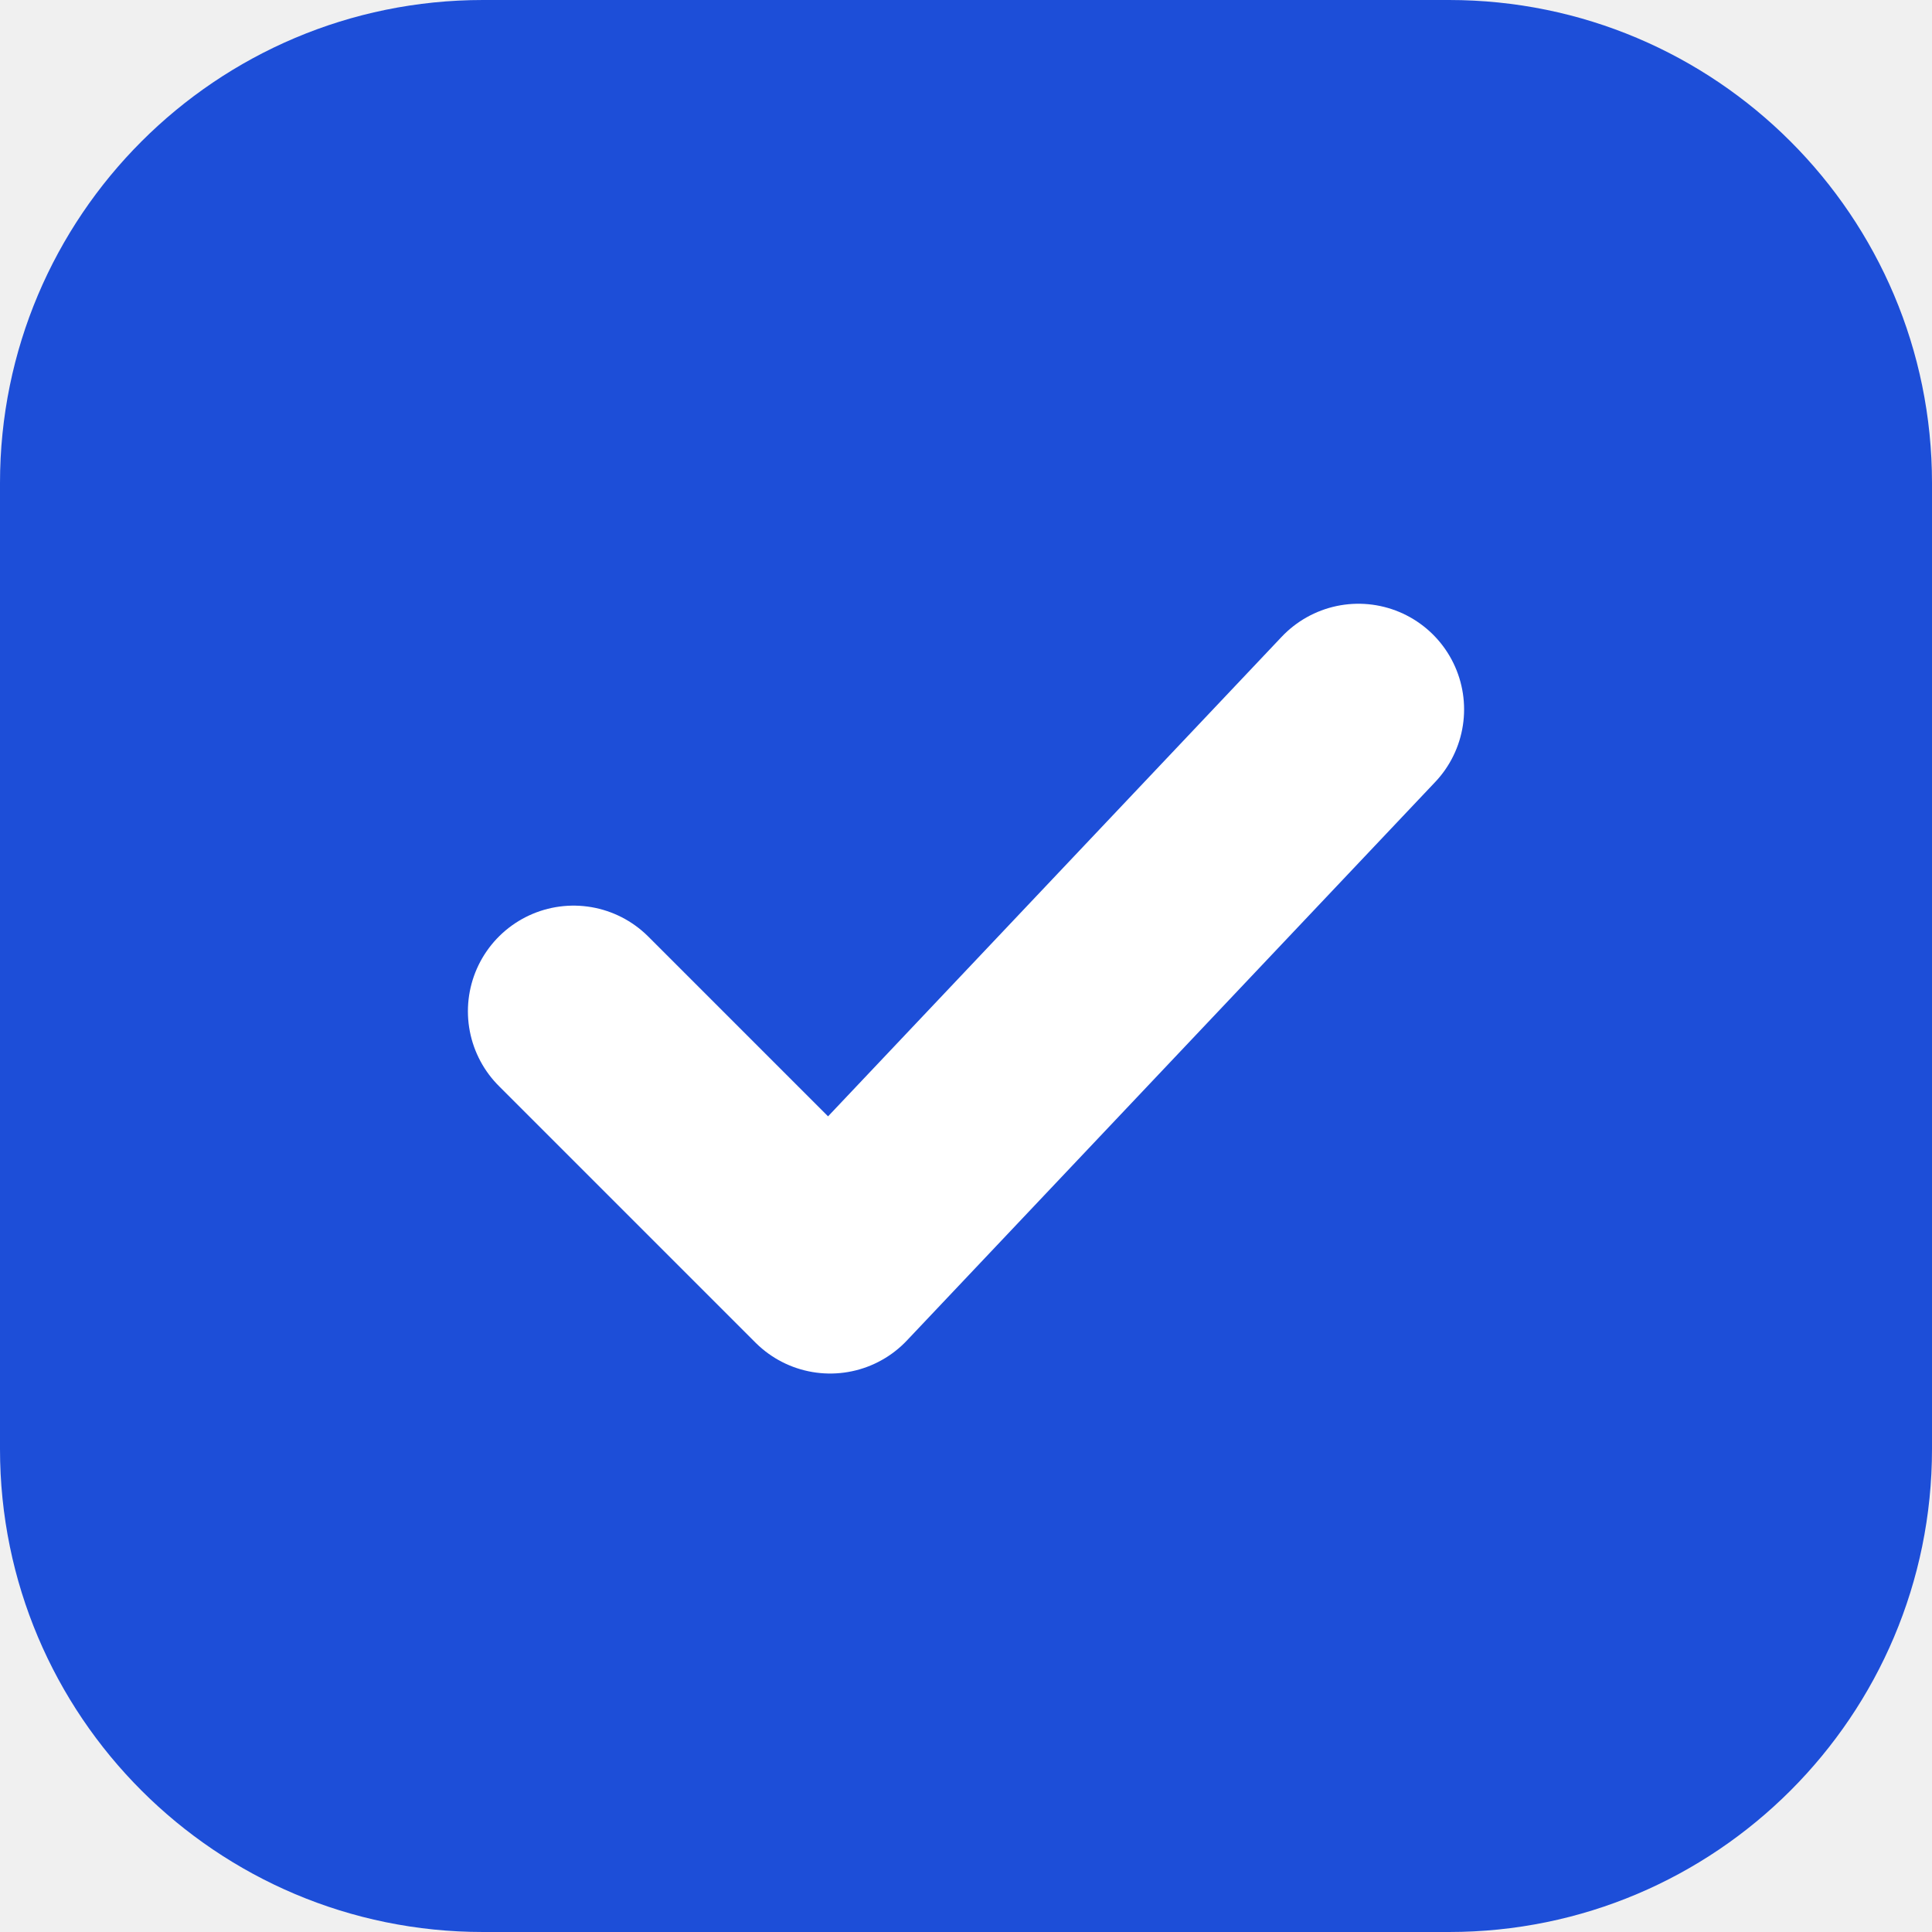
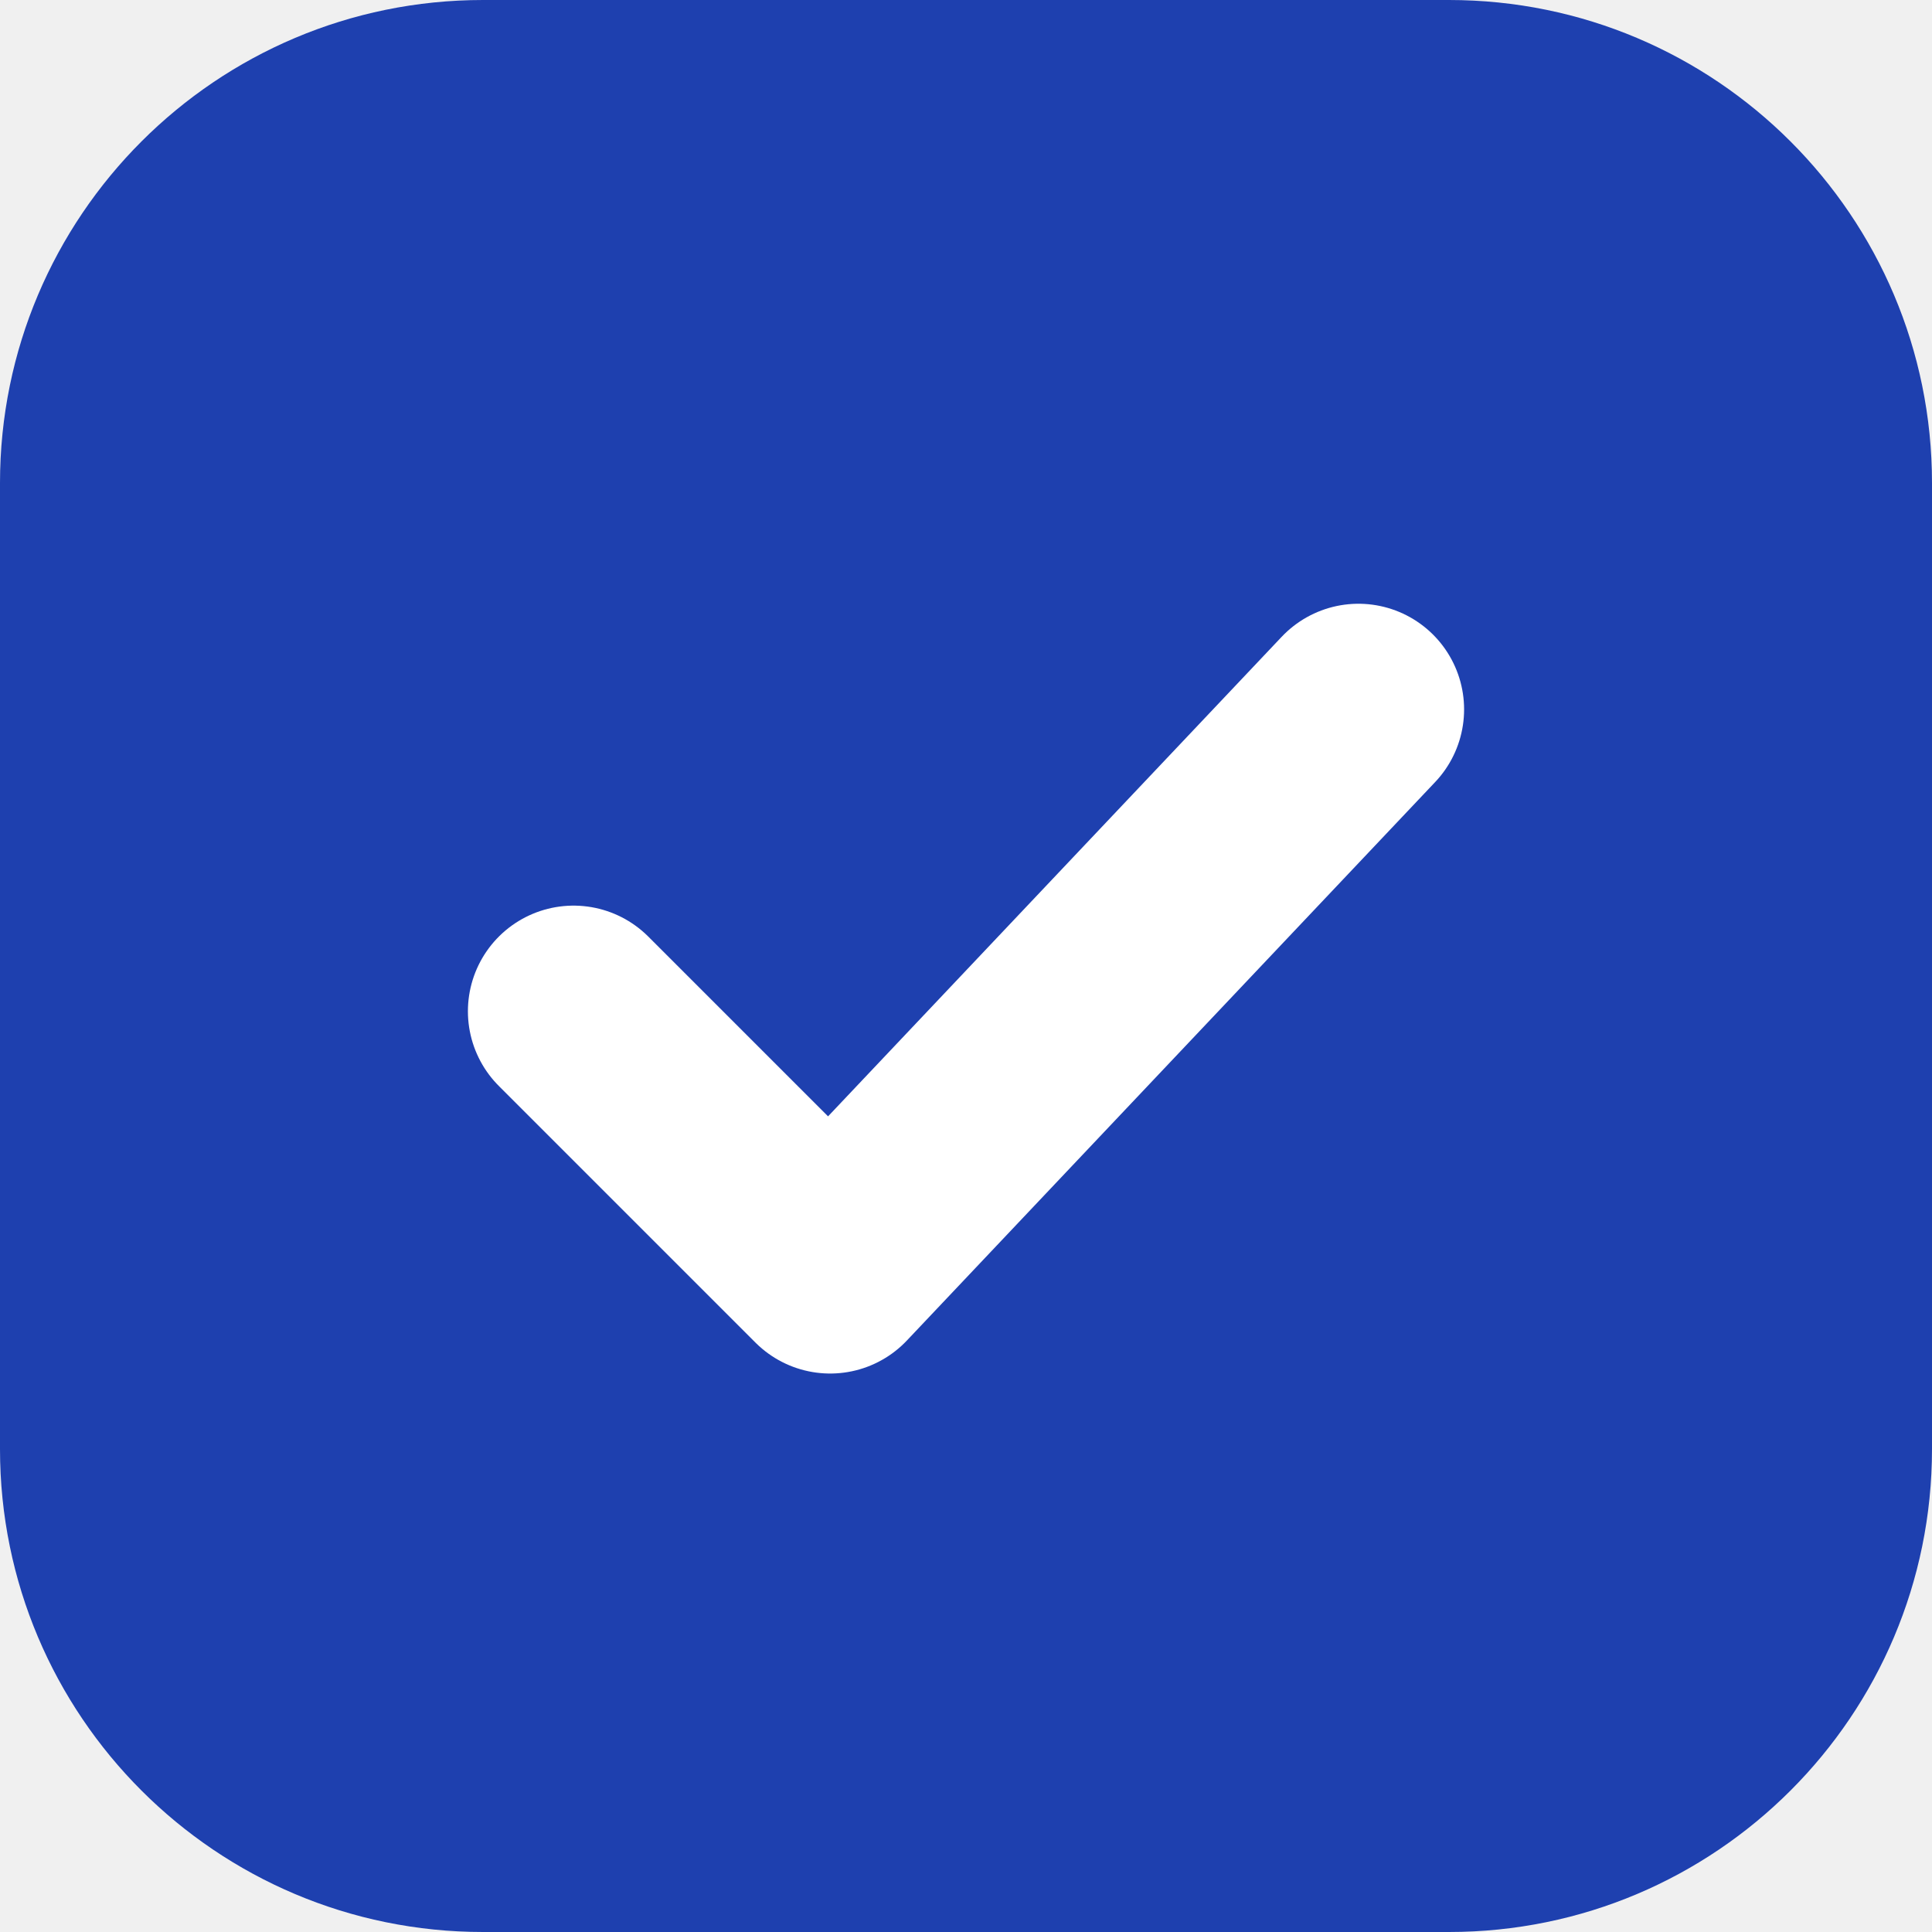
<svg xmlns="http://www.w3.org/2000/svg" viewBox="0 0 64 64">
-   <rect width="64" height="64" rx="16" fill="#1d4ed8" />
+   <rect width="64" height="64" rx="16" fill="#1e40af" />
  <path d="M19 33.5l8.5 8.5L45 23.5" fill="none" stroke="#fff" stroke-width="7" stroke-linecap="round" stroke-linejoin="round" />
</svg>
